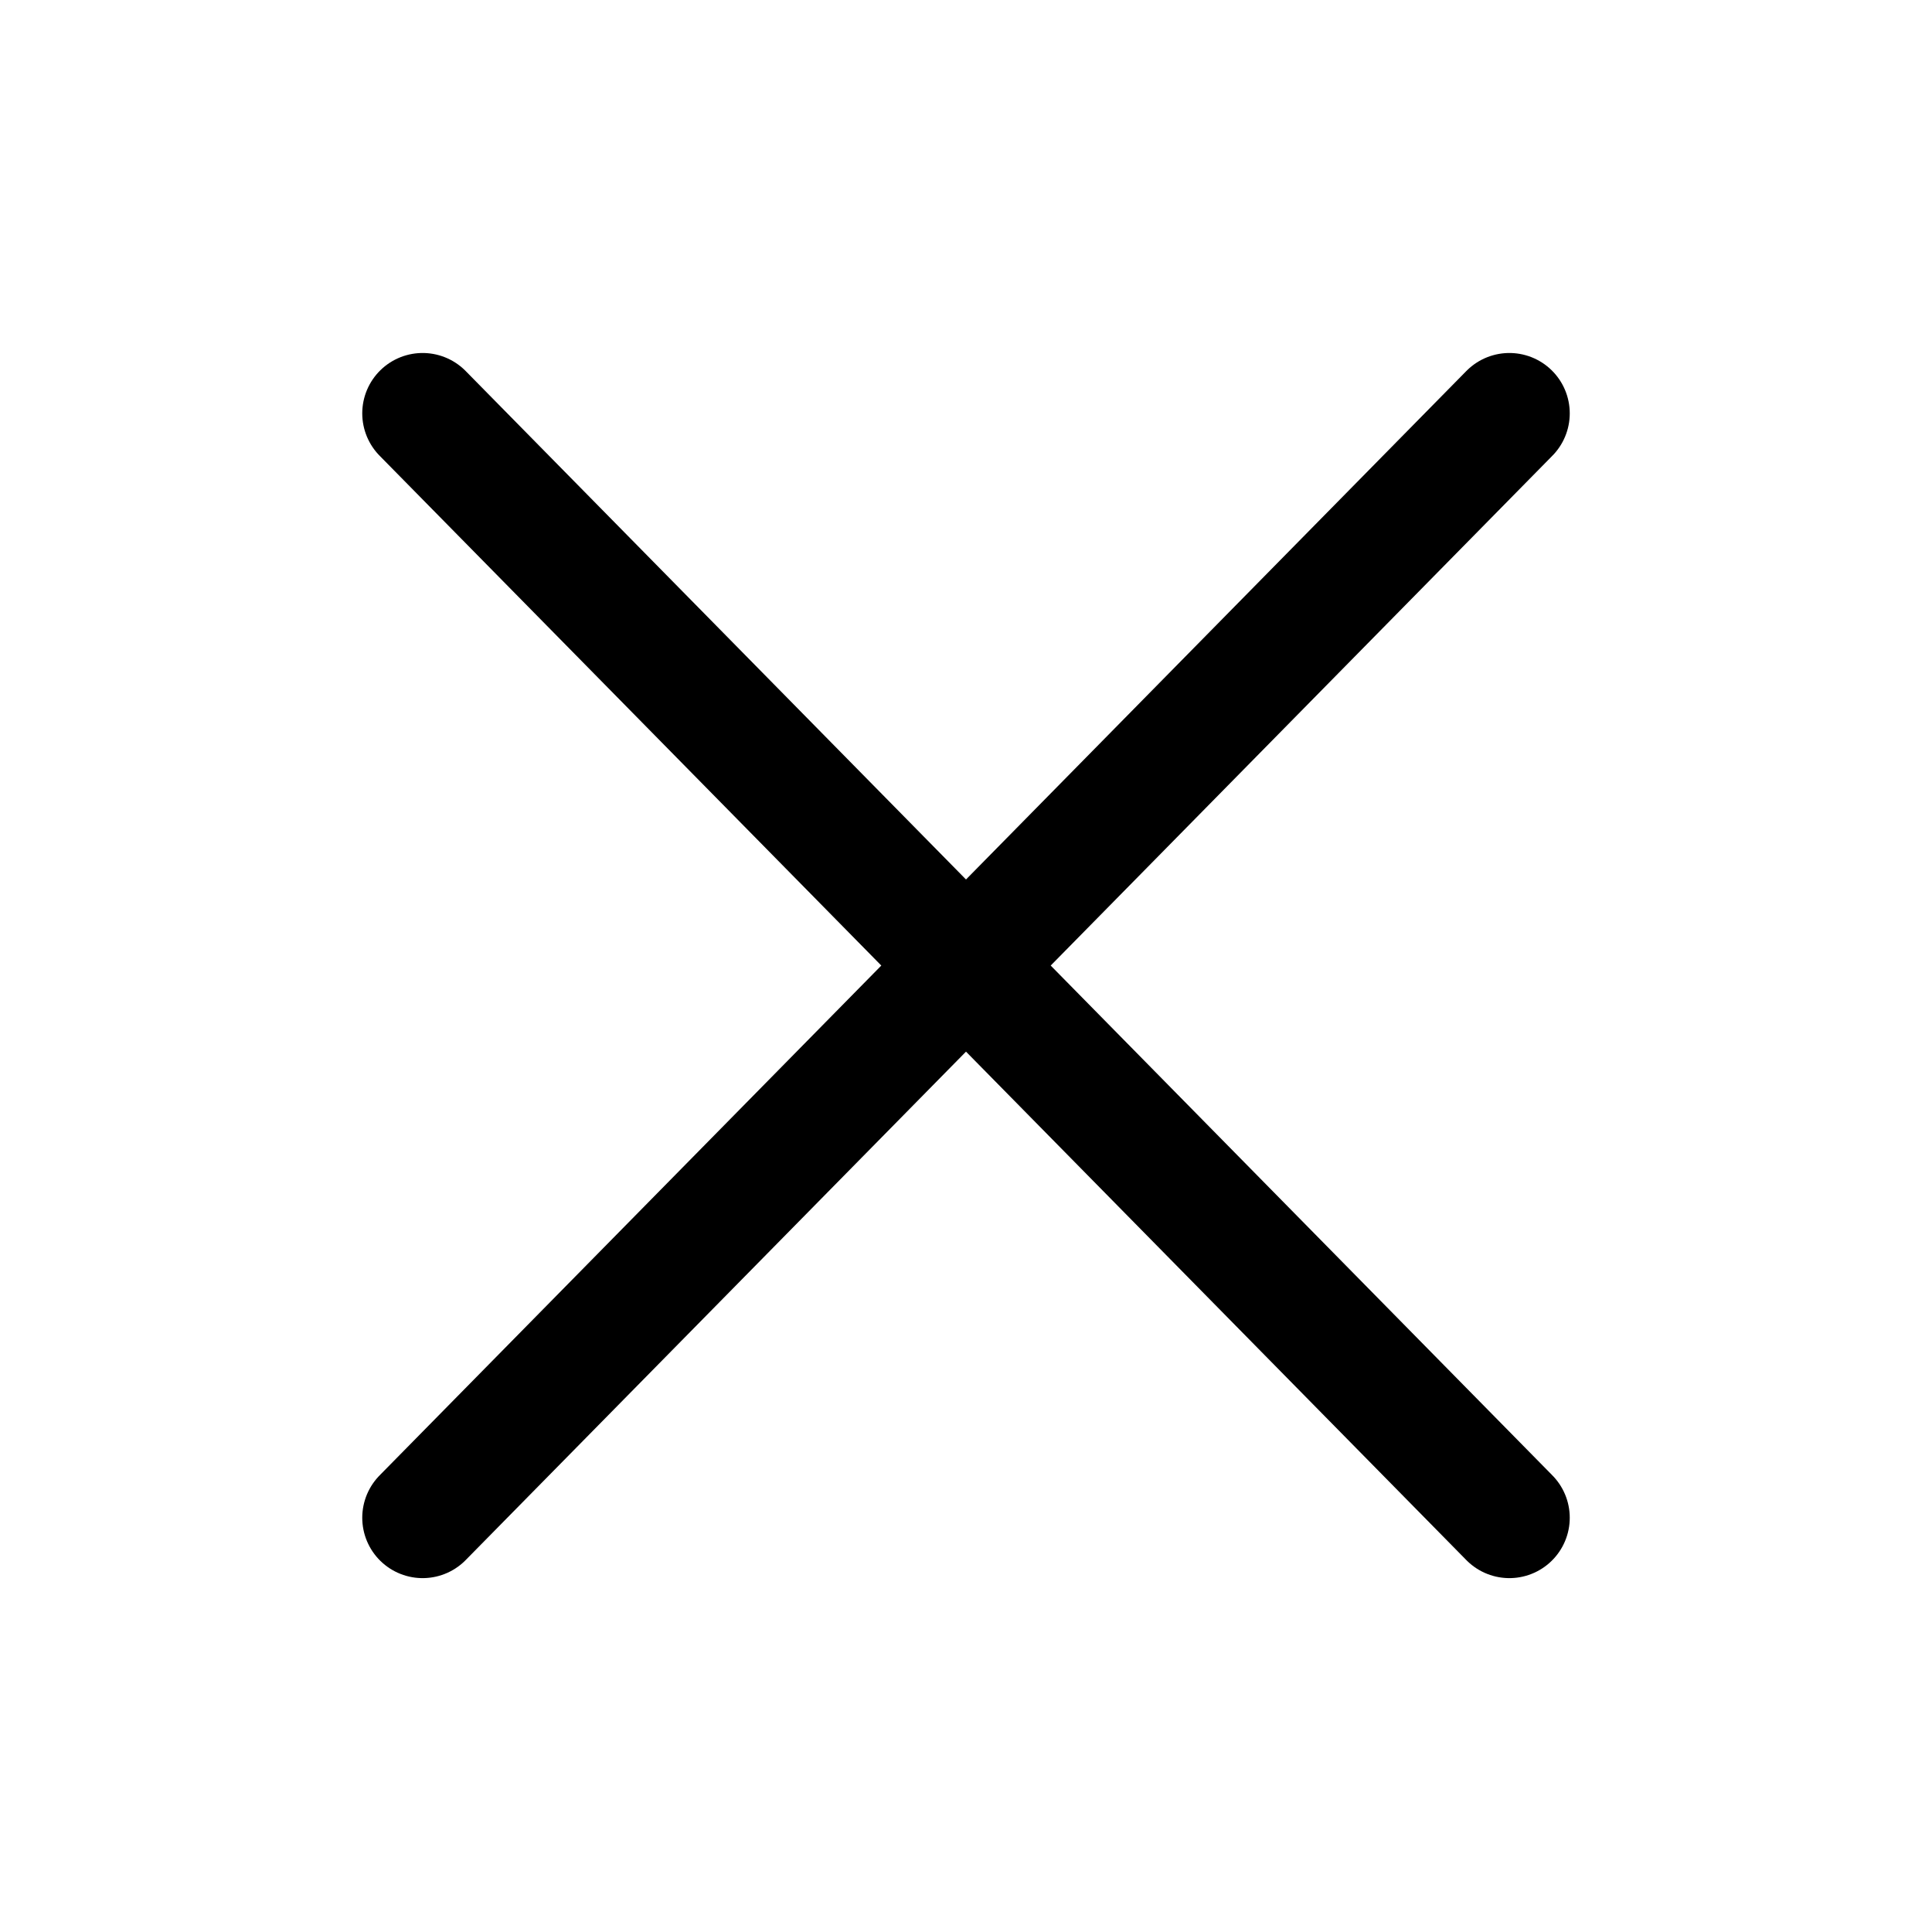
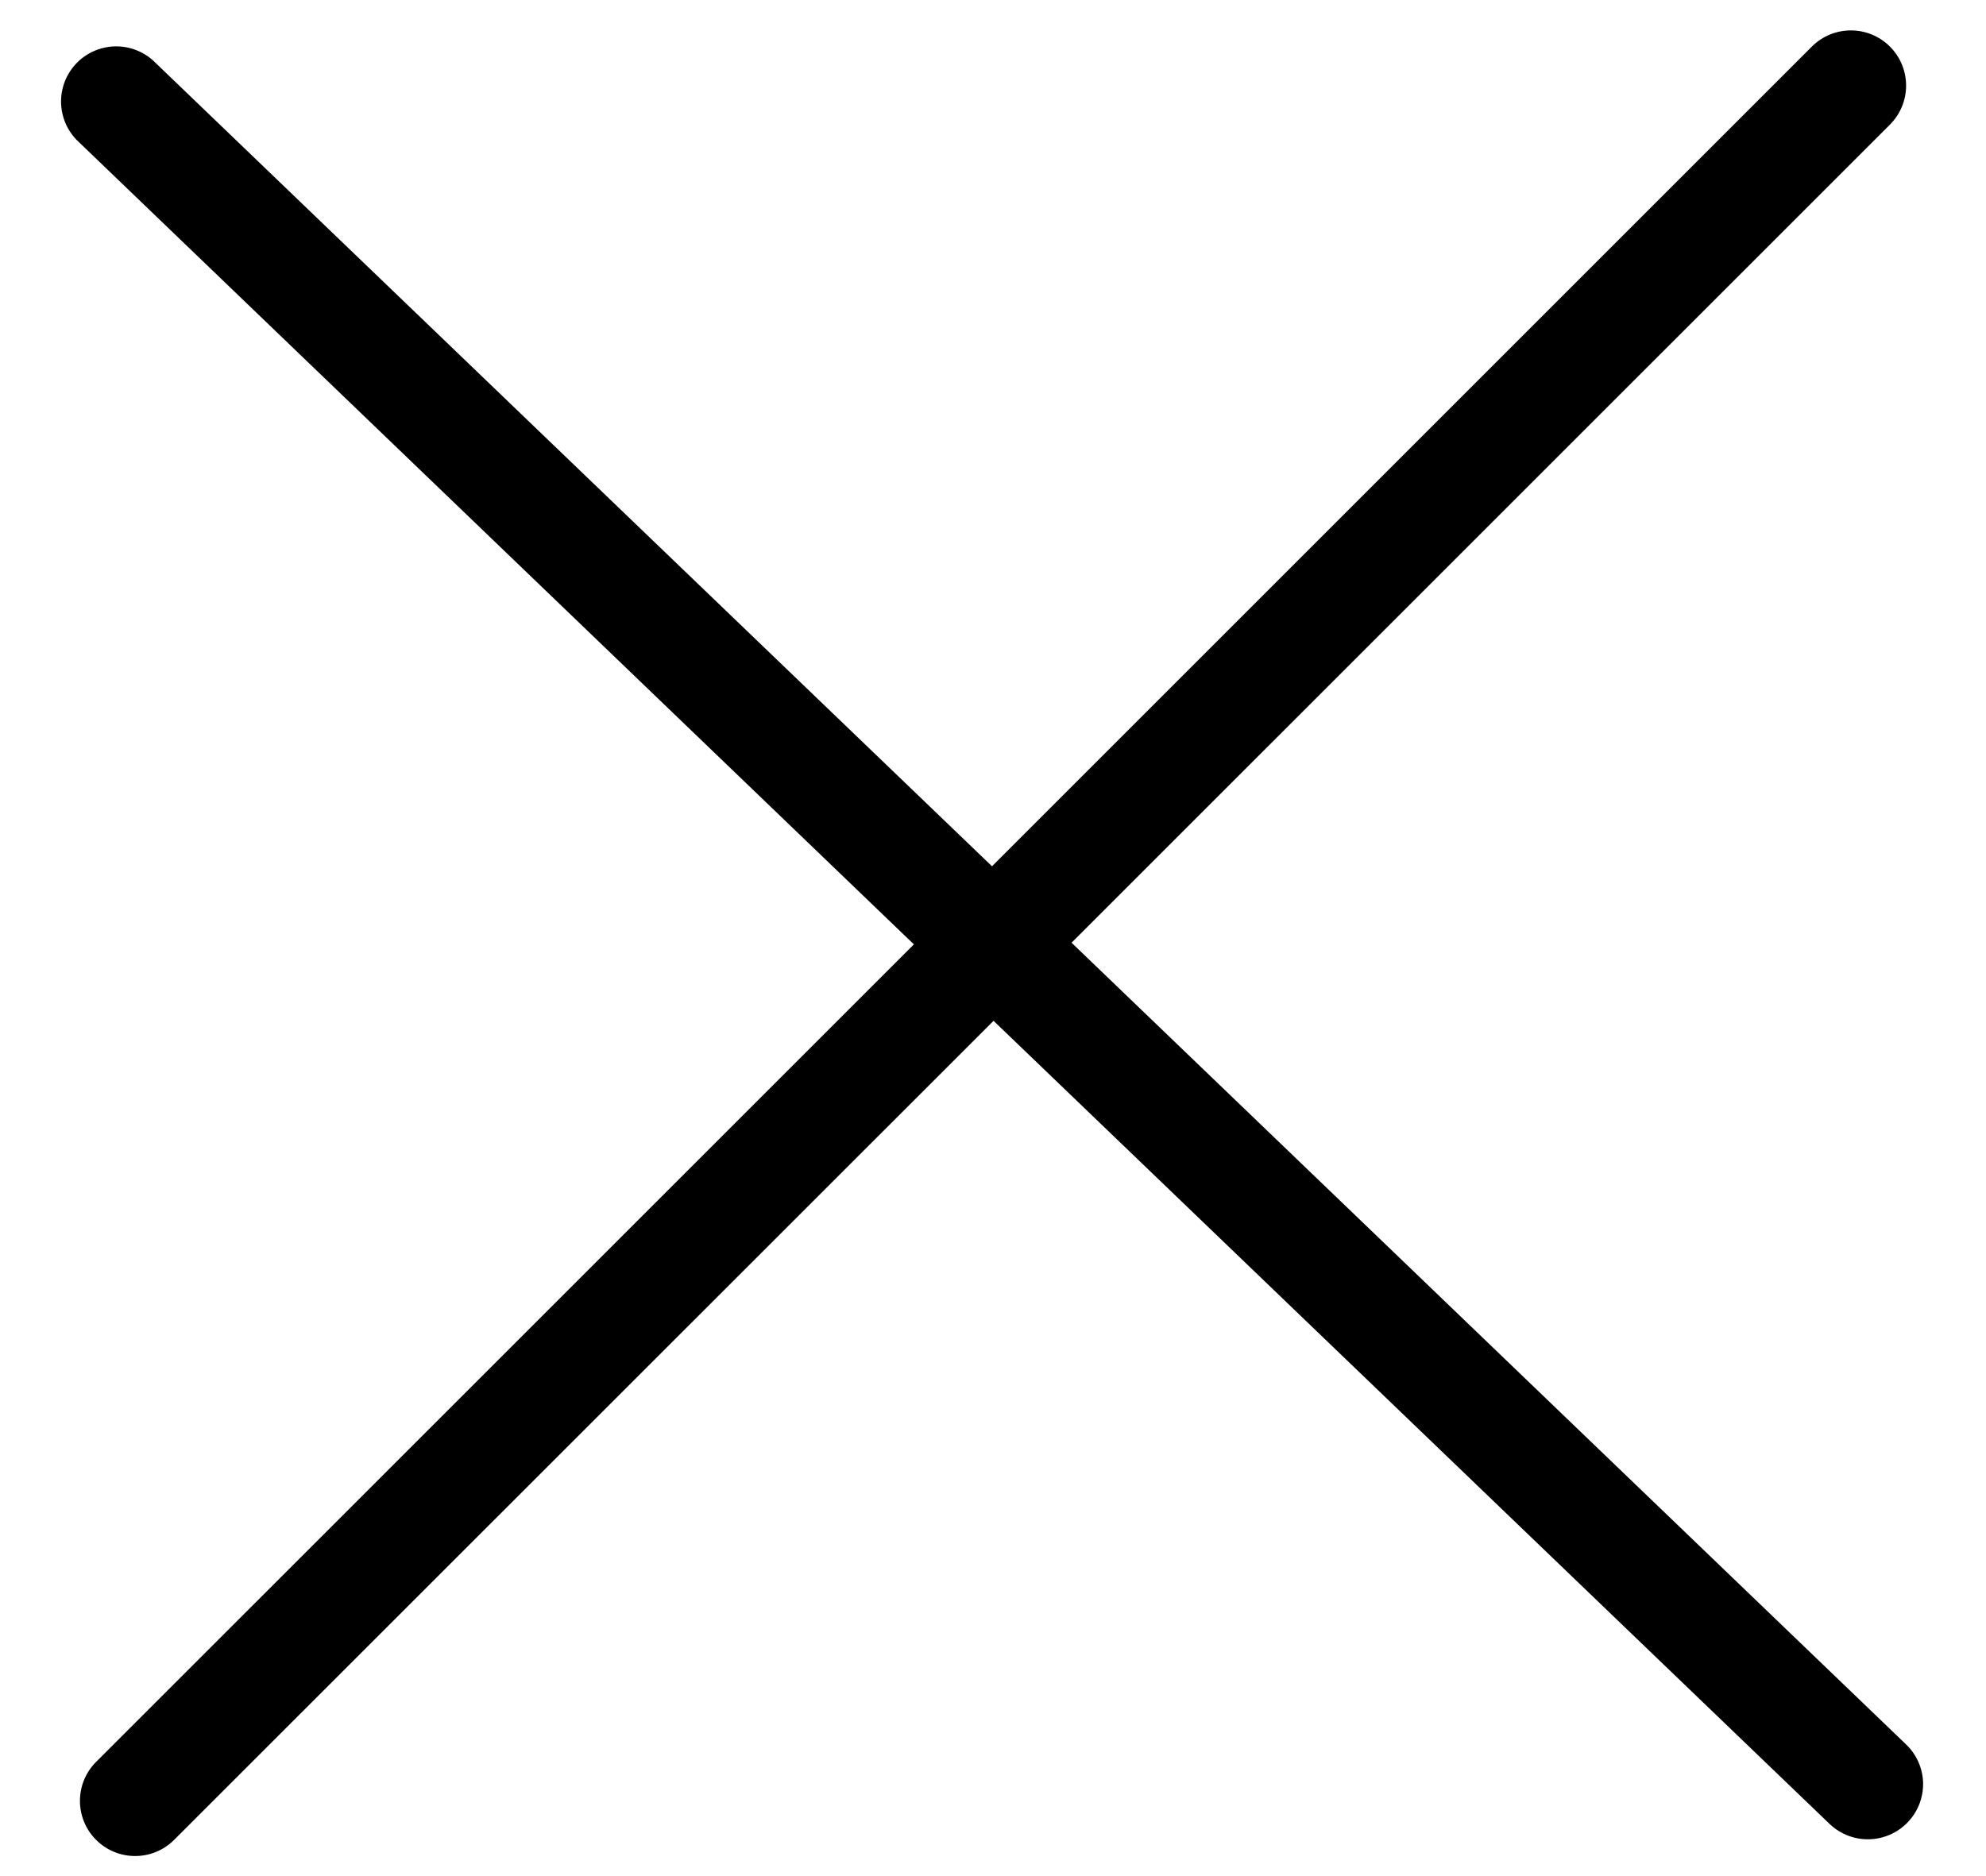
- <svg xmlns="http://www.w3.org/2000/svg" aria-hidden="true" focusable="false" class="icon icon-close" fill="none" viewBox="0 0 24 24">
-   <path d="M18.75 5.135L5.25 18.854" stroke="currentColor" stroke-width="1.5" stroke-linecap="round" stroke-linejoin="round" />
-   <path d="M18.75 18.854L5.25 5.135" stroke="currentColor" stroke-width="1.5" stroke-linecap="round" stroke-linejoin="round" />
+ <svg xmlns="http://www.w3.org/2000/svg" fill="none" class="icon icon-close" viewBox="0 0 18 17">
+   <path fill="currentColor" d="M.865 15.978a.5.5 0 0 0 .707.707l7.433-7.431 7.579 7.282a.501.501 0 0 0 .846-.37.5.5 0 0 0-.153-.351L9.712 8.546l7.417-7.416a.5.5 0 1 0-.707-.708L8.991 7.853 1.413.573a.5.5 0 1 0-.693.72l7.563 7.268z" />
</svg>
